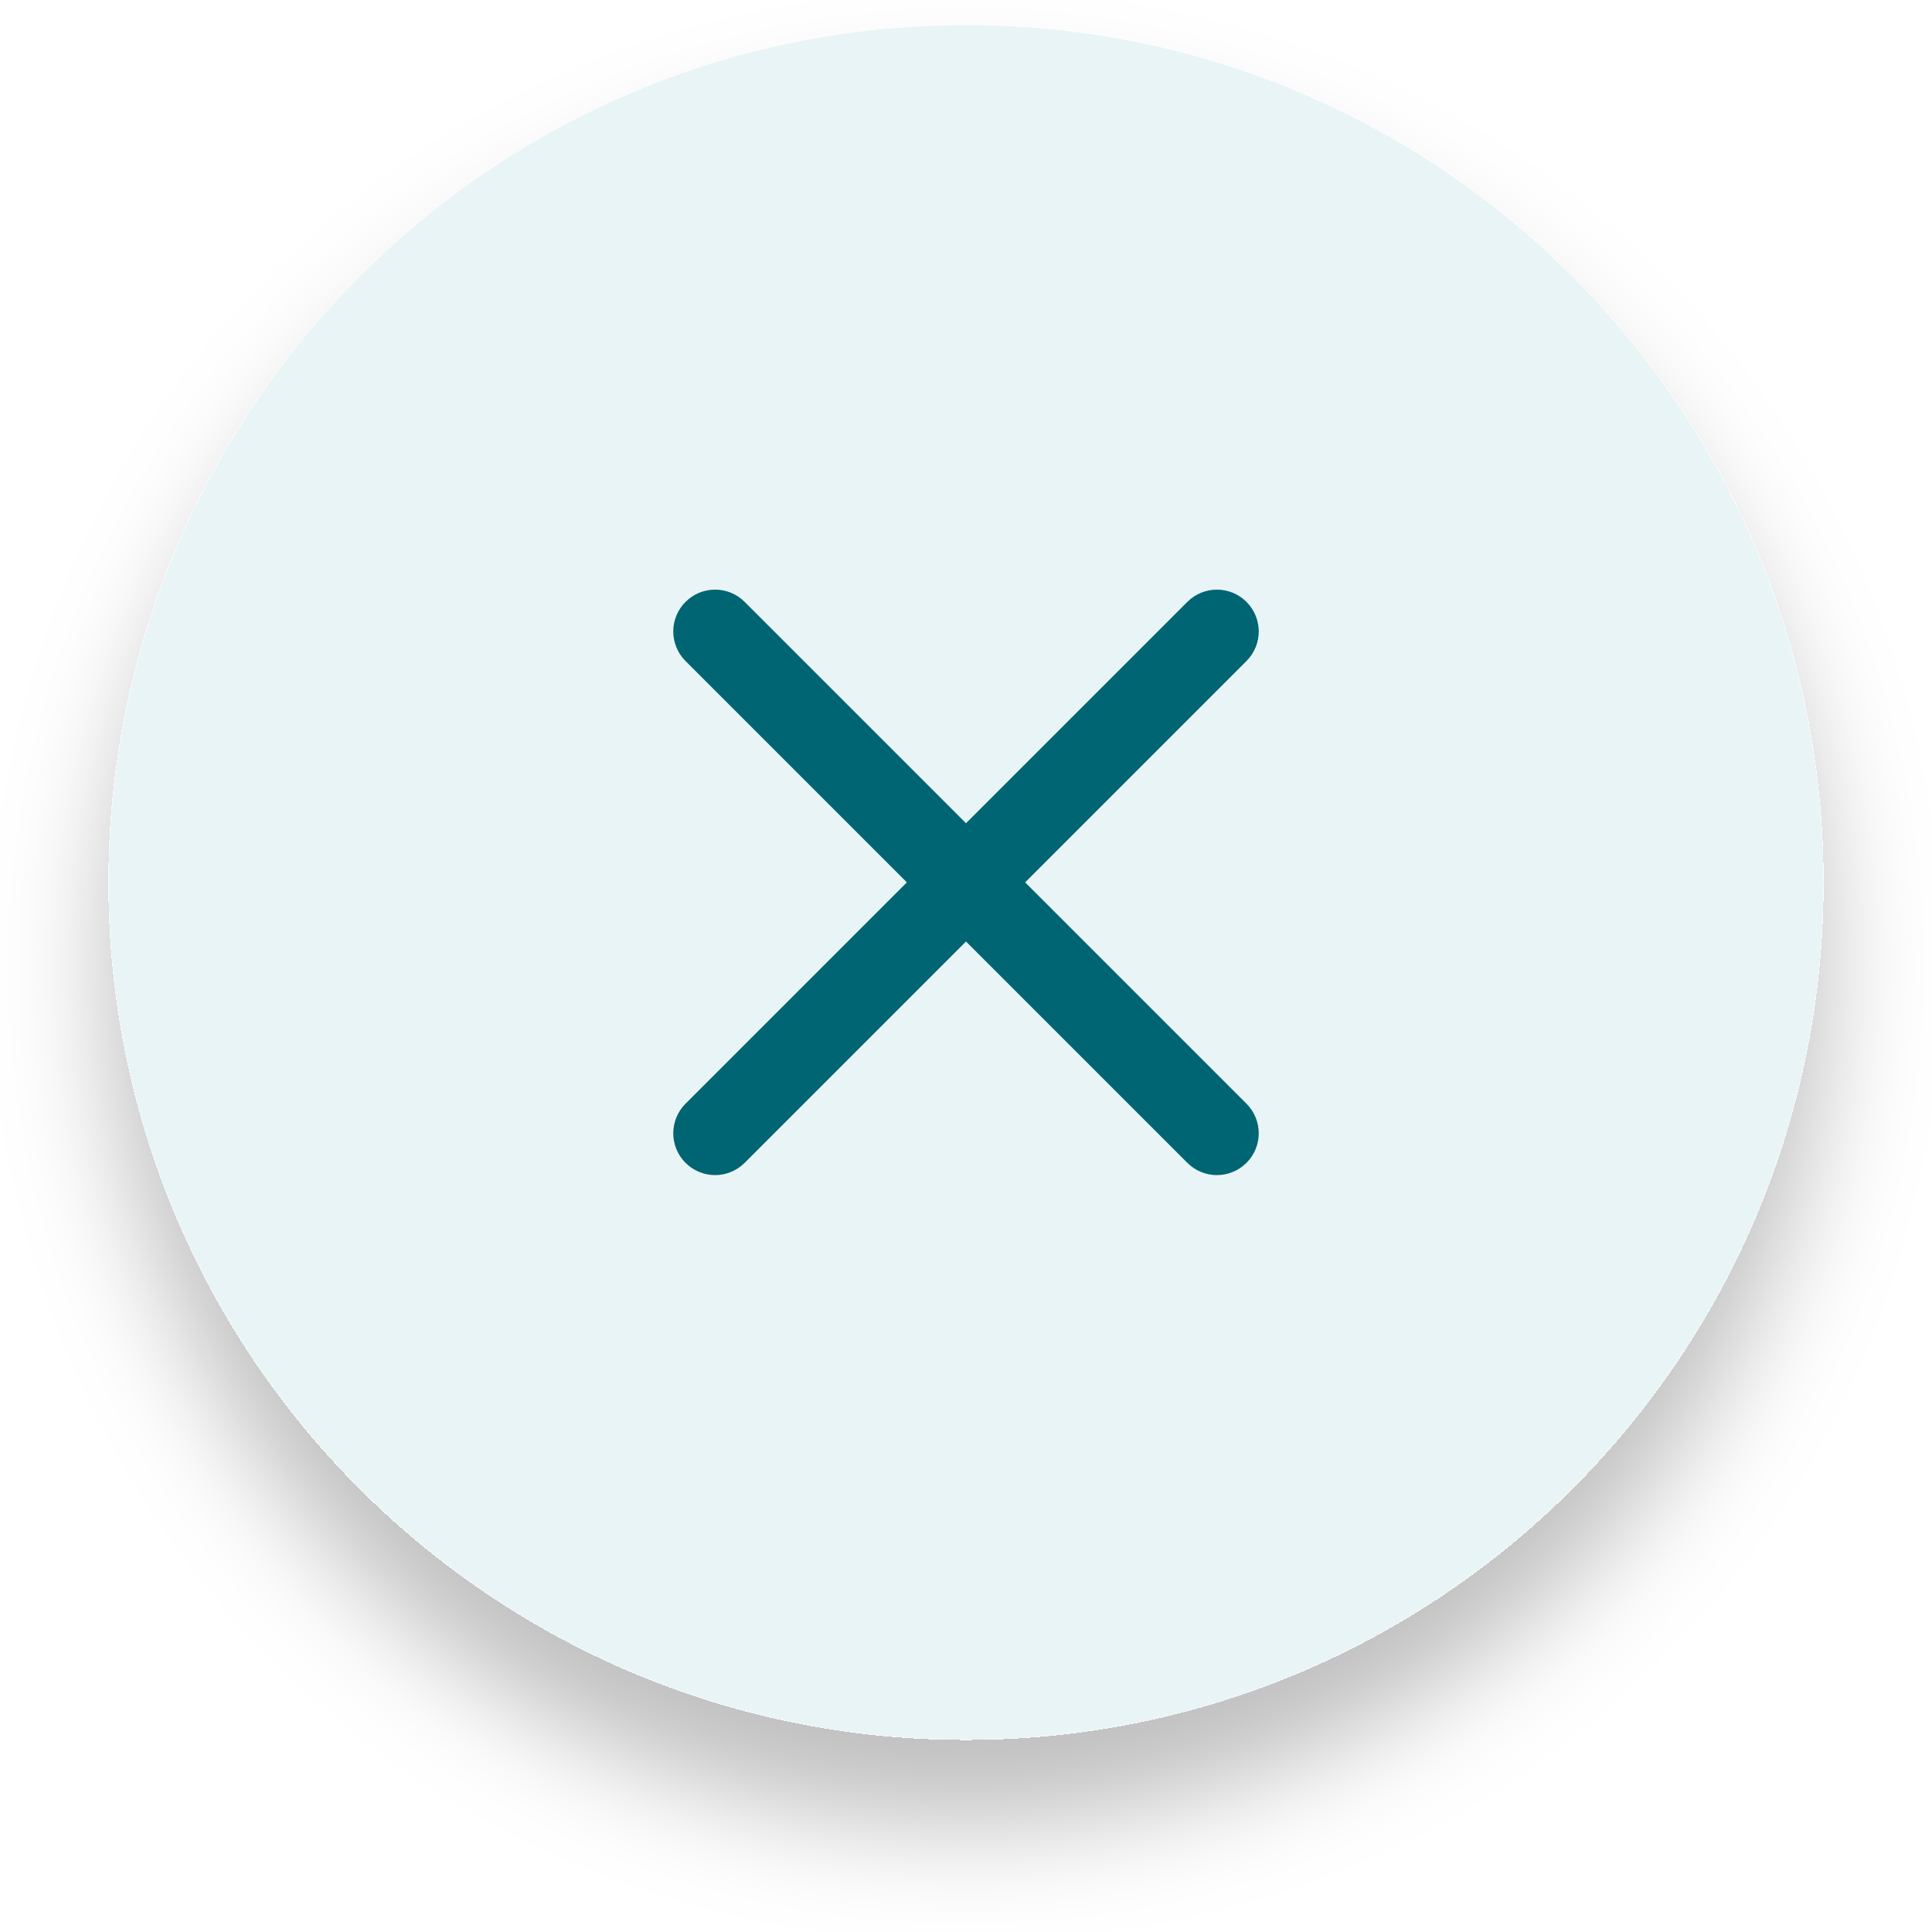
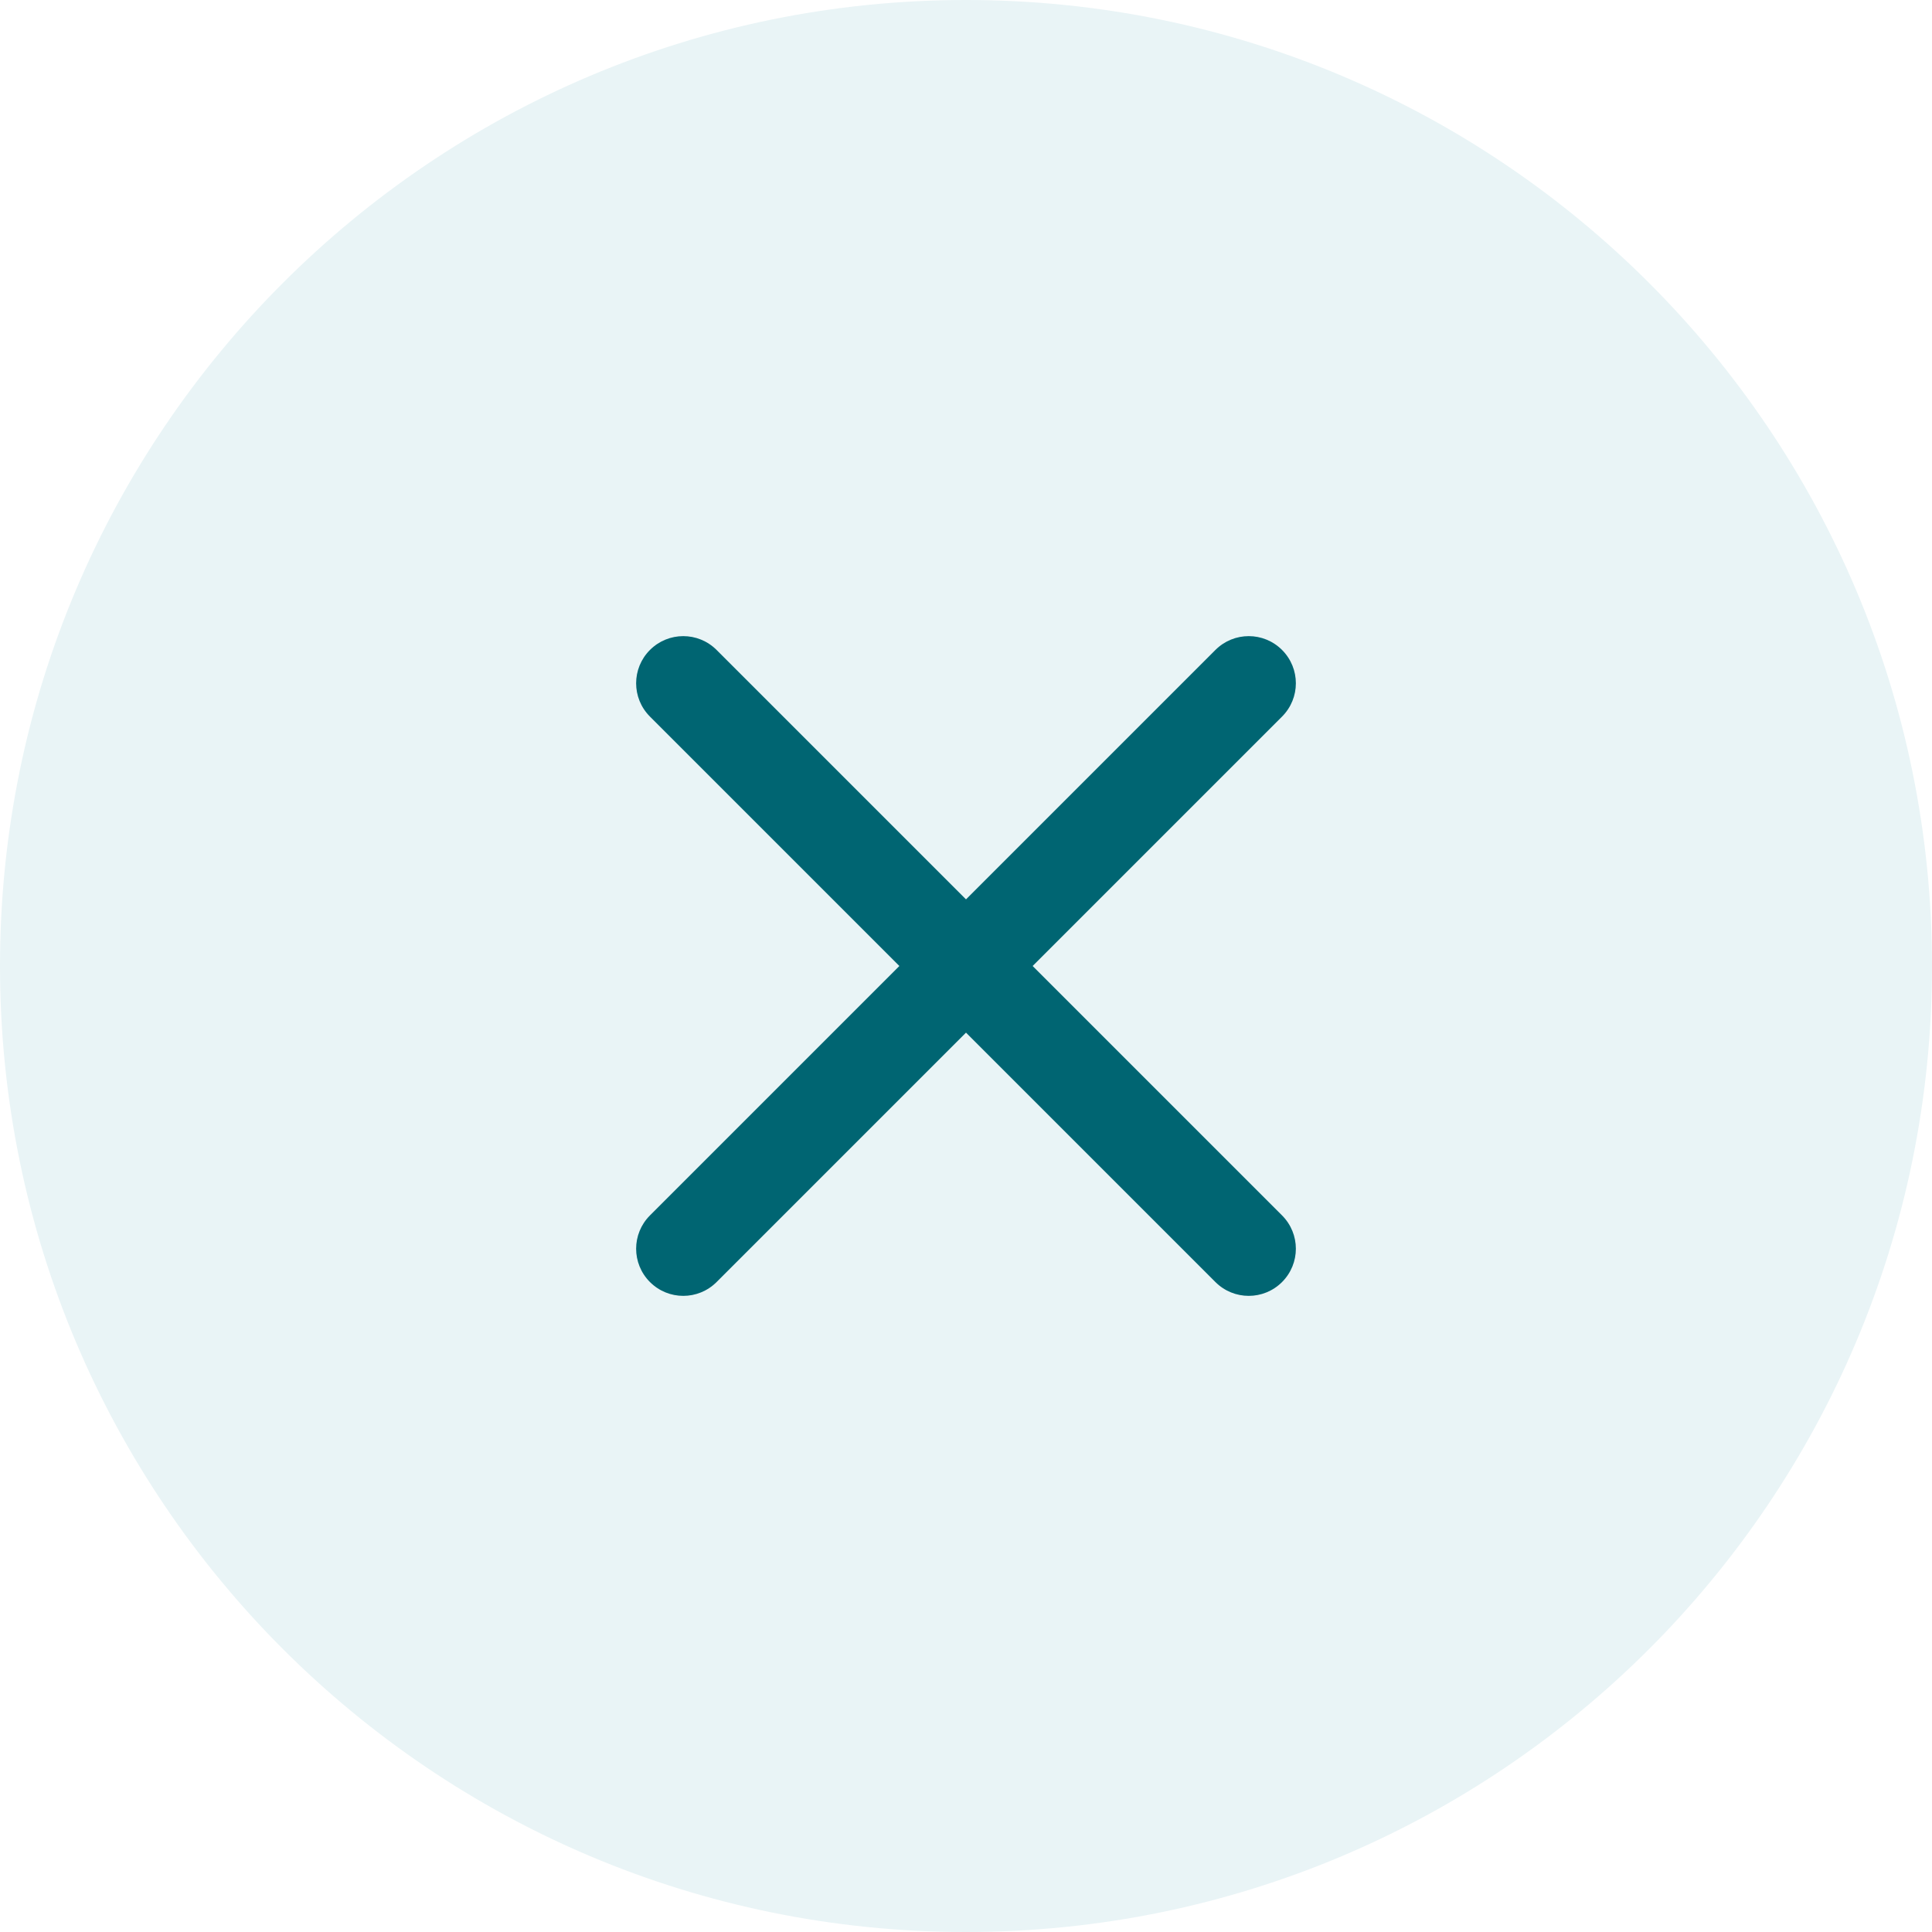
- <svg xmlns="http://www.w3.org/2000/svg" preserveAspectRatio="none" overflow="visible" style="display: block;" width="46.2" height="46.2" viewBox="0 0 46.2 46.2" fill="none">
-   <g id="Close popup" filter="url(#filter0_d_0_4)">
+ <svg xmlns="http://www.w3.org/2000/svg" width="41" height="41" viewBox="2.6 0.6 41 41" fill="none">
+   <g id="Close popup">
    <rect x="2.6" y="0.6" width="41" height="41" rx="20.5" fill="#E9F4F6" />
    <path id="Vector (Stroke)" d="M28.393 14.393C28.784 14.002 29.416 14.002 29.807 14.393C30.198 14.784 30.198 15.416 29.807 15.807L24.514 21.1L29.807 26.393C30.198 26.784 30.198 27.416 29.807 27.807C29.416 28.198 28.784 28.198 28.393 27.807L23.1 22.514L17.807 27.807C17.416 28.198 16.784 28.198 16.393 27.807C16.002 27.416 16.002 26.784 16.393 26.393L21.686 21.1L16.393 15.807C16.002 15.416 16.002 14.784 16.393 14.393C16.784 14.002 17.416 14.002 17.807 14.393L23.1 19.686L28.393 14.393Z" fill="#006572" />
  </g>
-   <defs>
-     <filter id="filter0_d_0_4" x="0" y="0" width="46.2" height="46.2" filterUnits="userSpaceOnUse" color-interpolation-filters="sRGB">
-       <feFlood flood-opacity="0" result="BackgroundImageFix" />
-       <feColorMatrix in="SourceAlpha" type="matrix" values="0 0 0 0 0 0 0 0 0 0 0 0 0 0 0 0 0 0 127 0" result="hardAlpha" />
-       <feOffset dy="2" />
-       <feGaussianBlur stdDeviation="1.3" />
-       <feComposite in2="hardAlpha" operator="out" />
-       <feColorMatrix type="matrix" values="0 0 0 0 0 0 0 0 0 0 0 0 0 0 0 0 0 0 0.25 0" />
-       <feBlend mode="normal" in2="BackgroundImageFix" result="effect1_dropShadow_0_4" />
-       <feBlend mode="normal" in="SourceGraphic" in2="effect1_dropShadow_0_4" result="shape" />
-     </filter>
-   </defs>
</svg>
